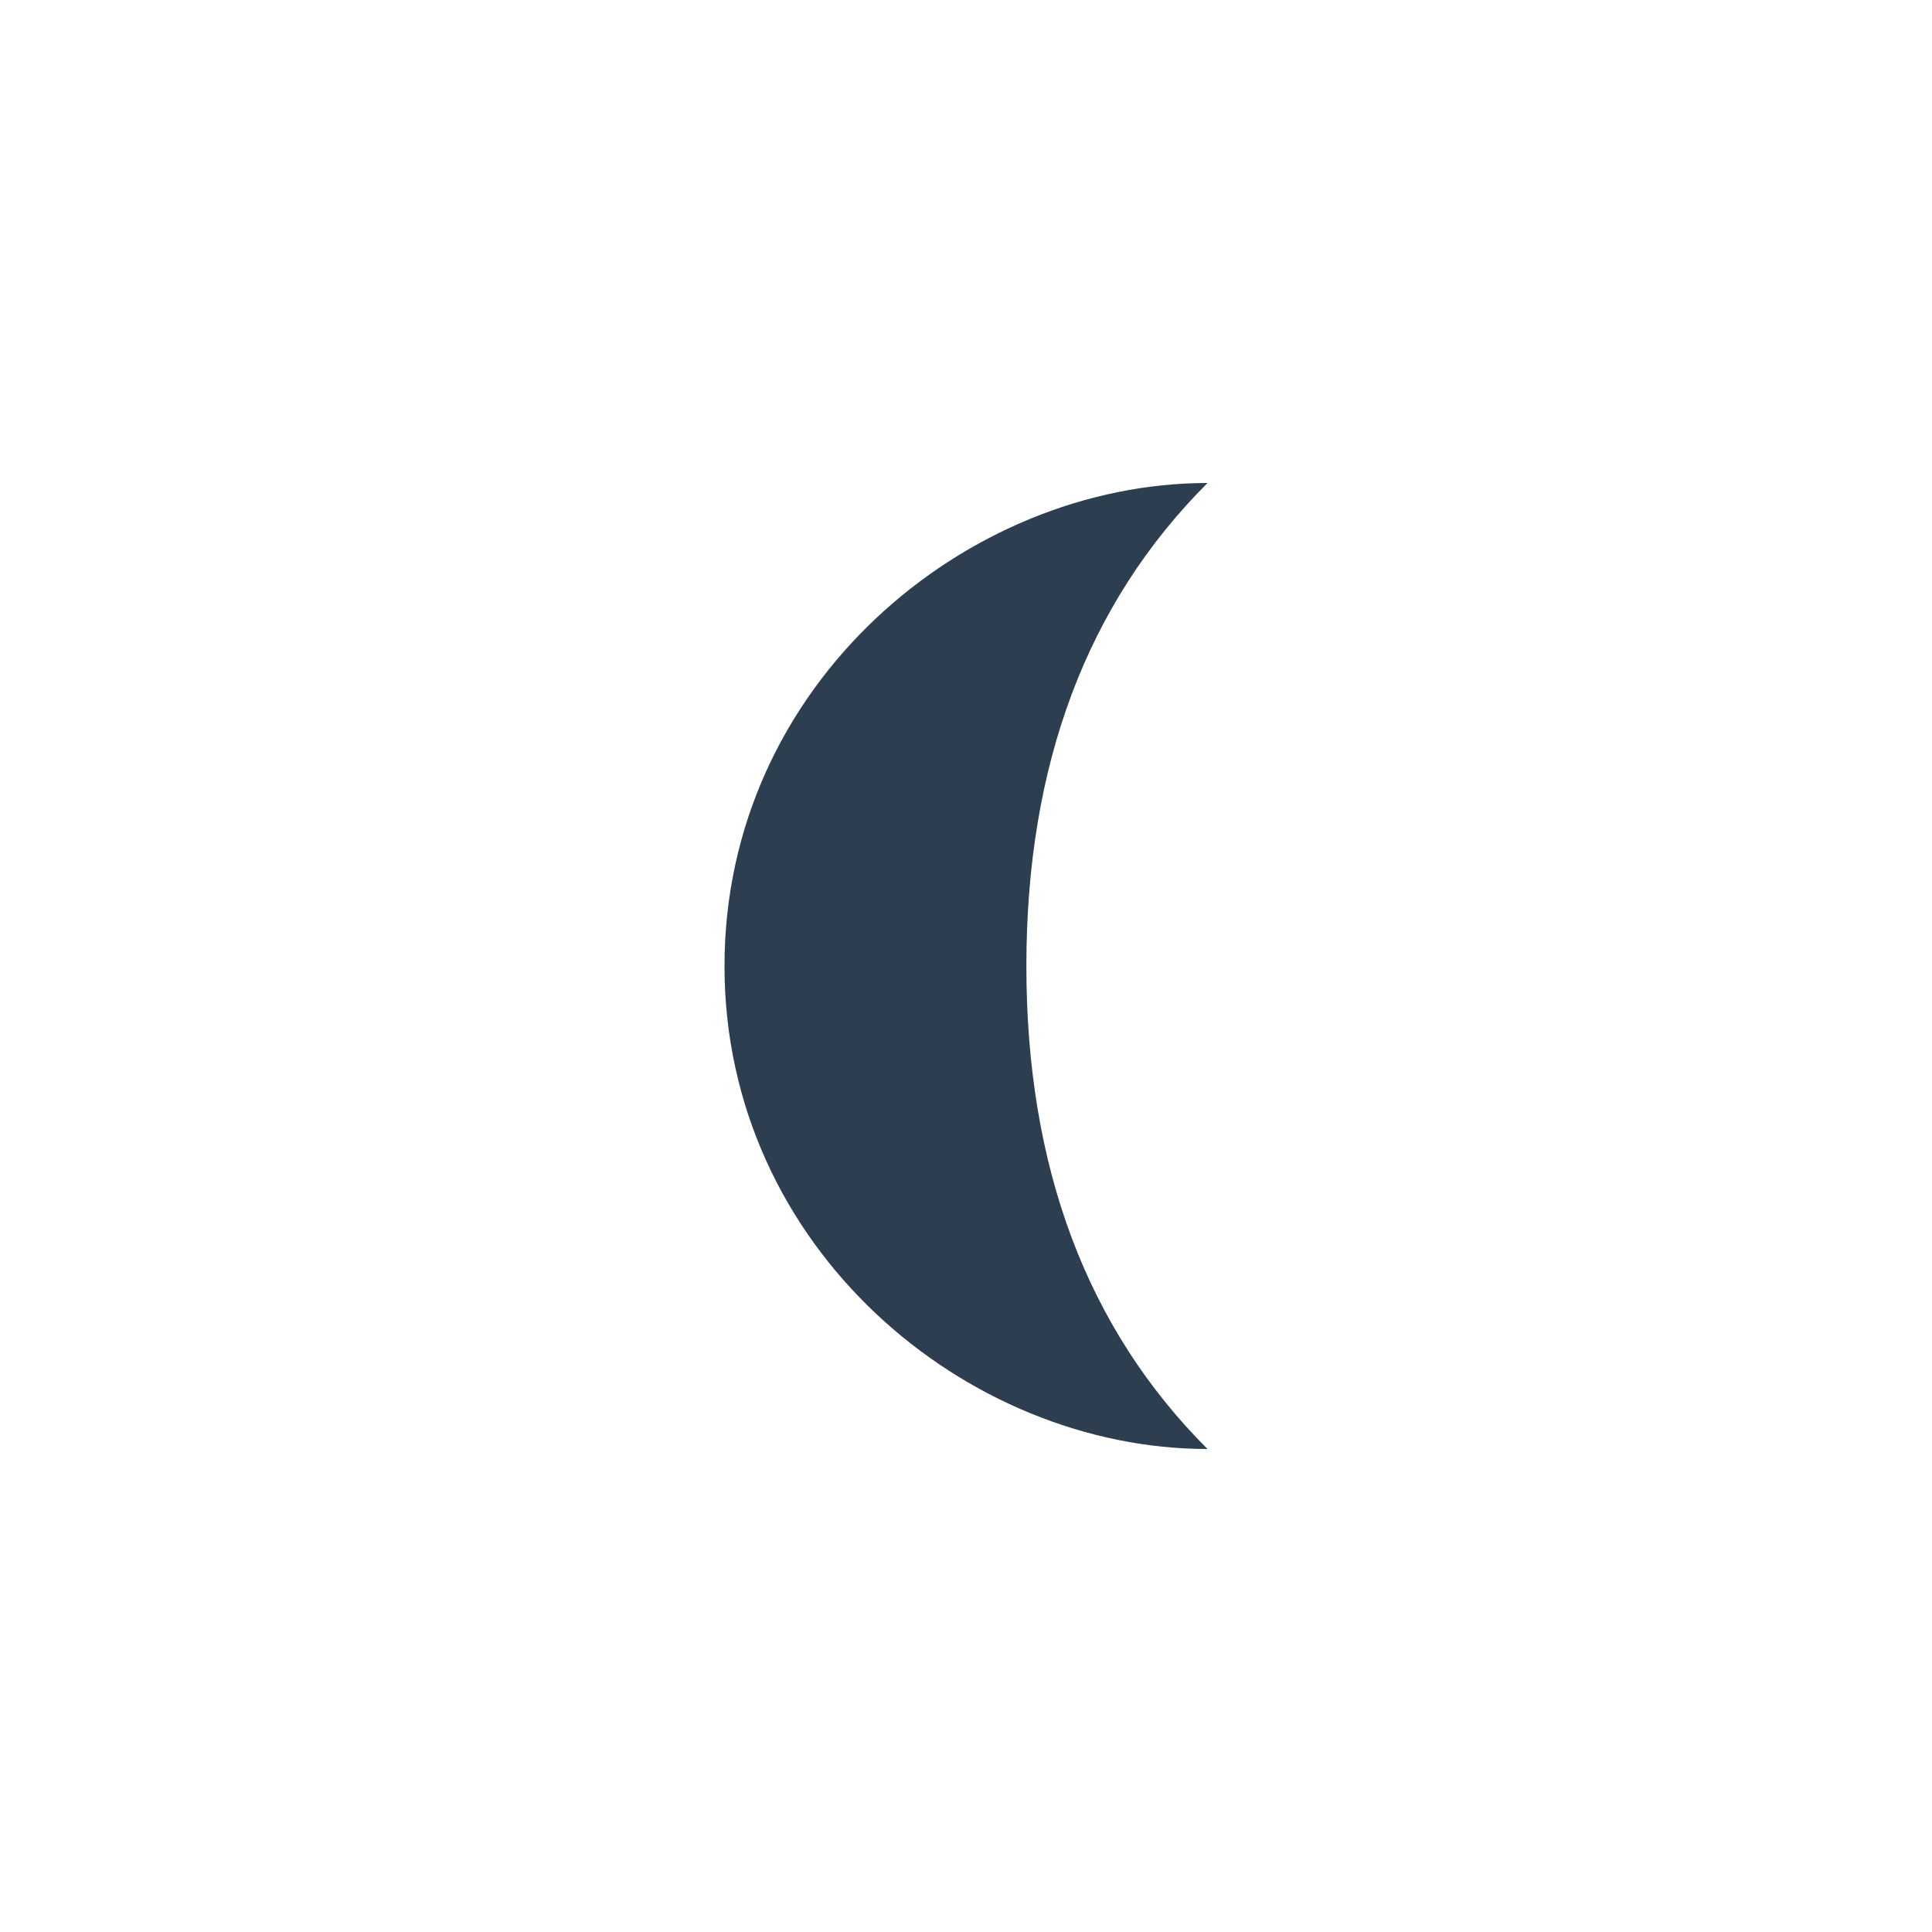
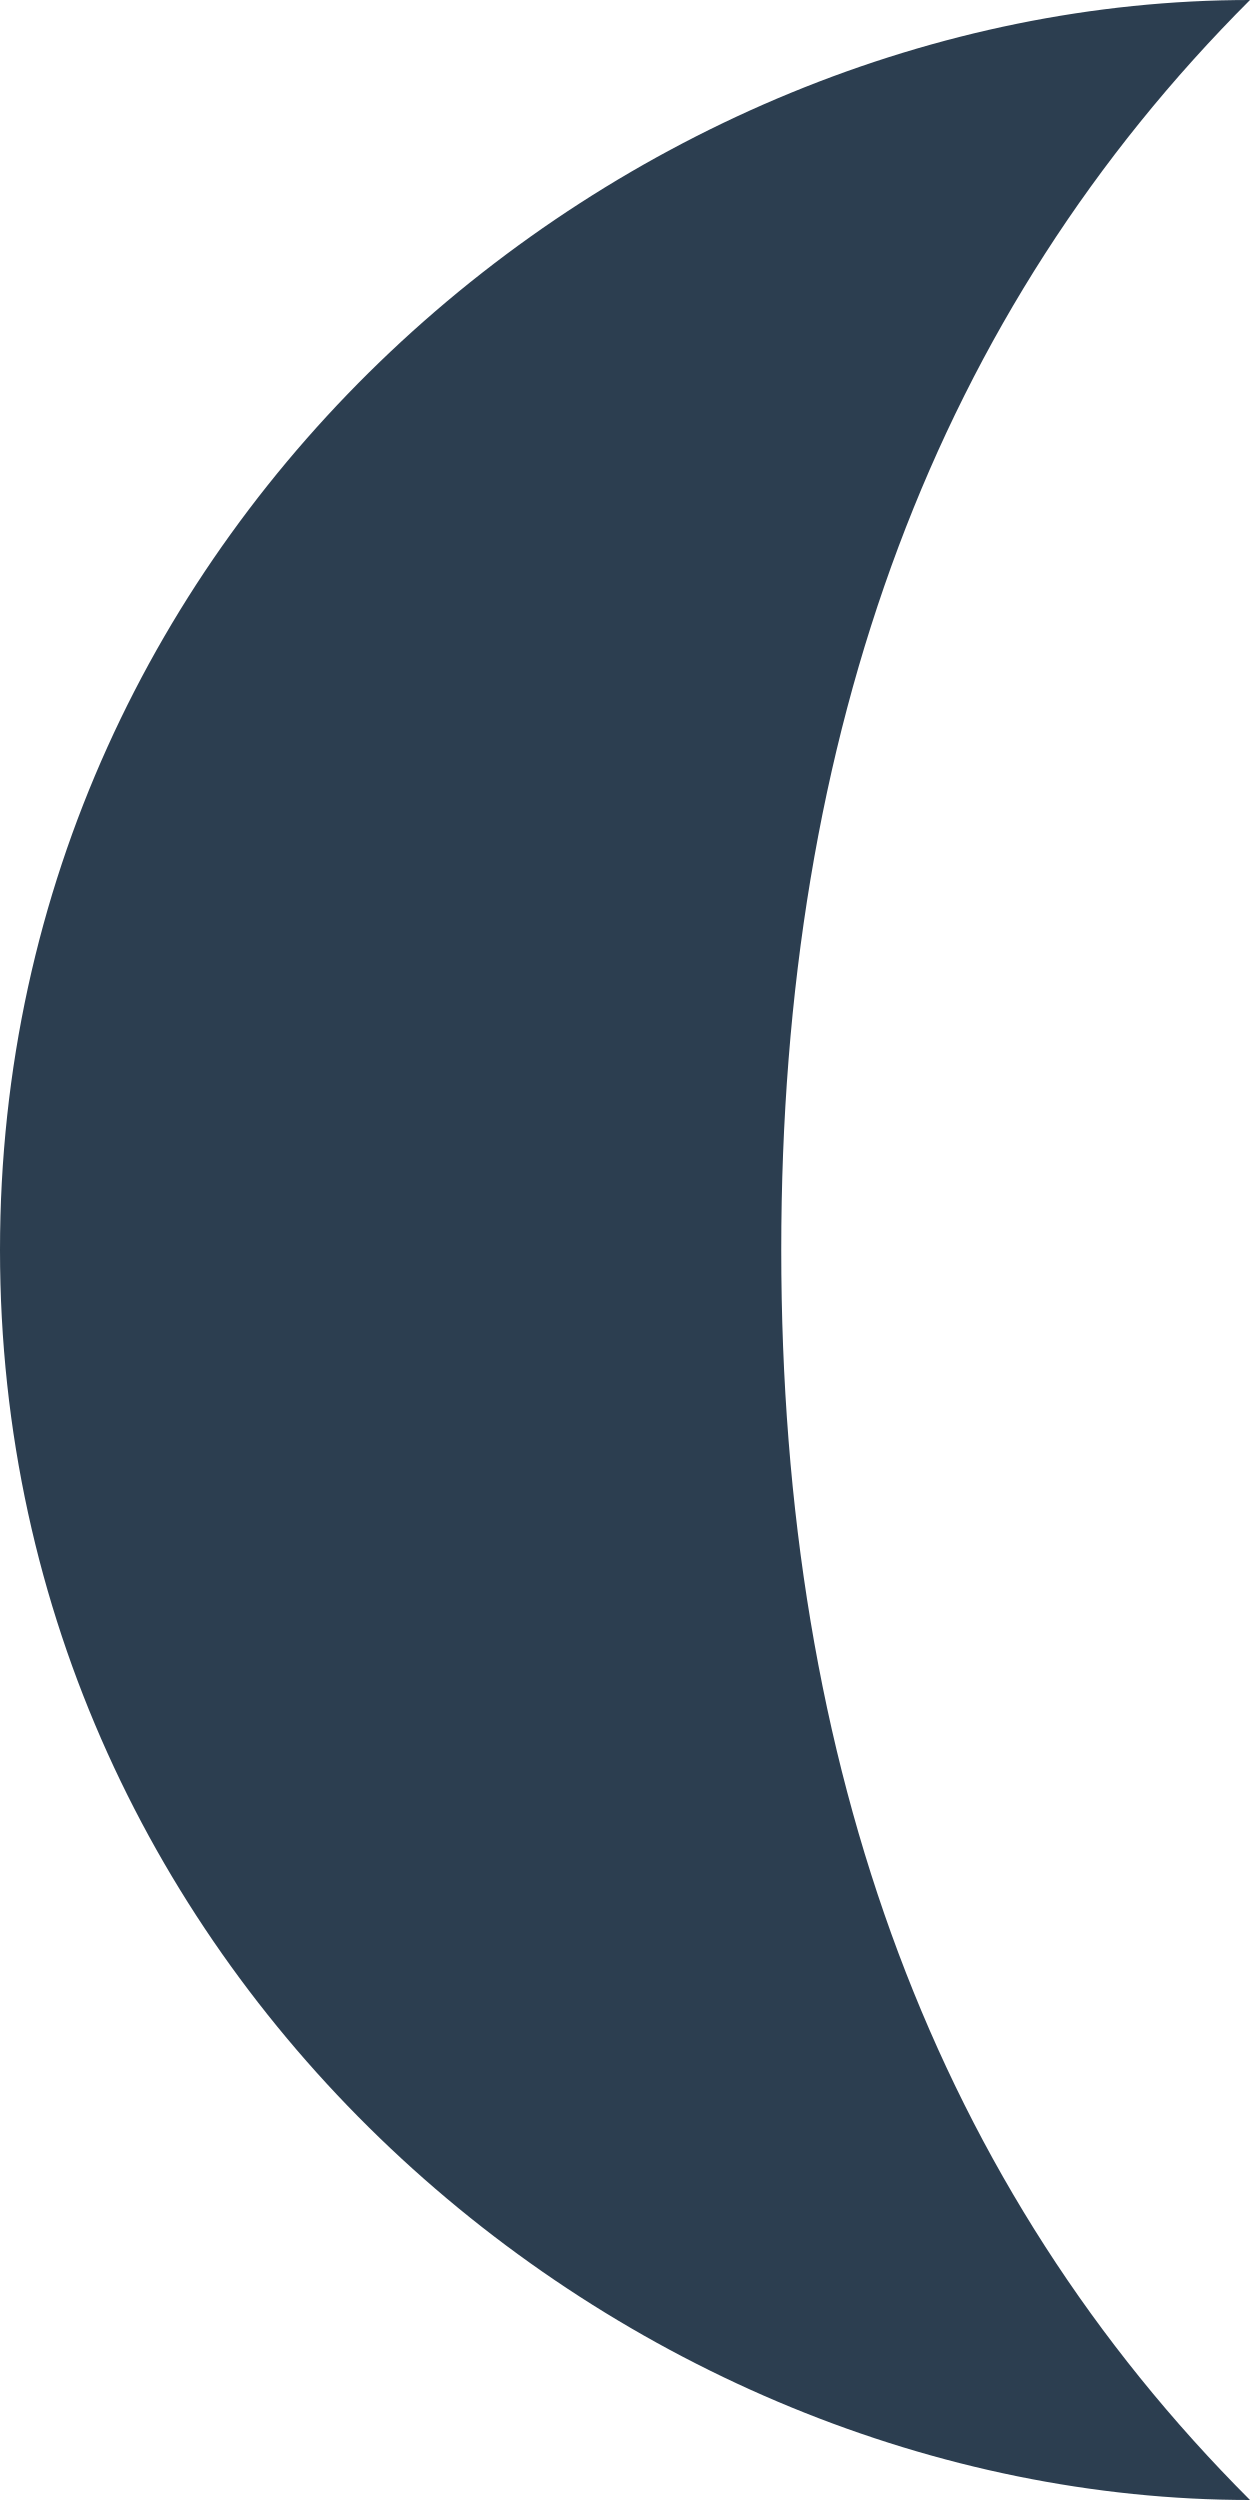
- <svg xmlns="http://www.w3.org/2000/svg" width="48" height="48" viewBox="0 0 48 48">
-   <path fill="#2C3E50" d="M18 24            C18 17 24 12 30 12            C27 15 25.5 19 25.5 24            C25.5 29 27 33 30 36            C24 36 18 31 18 24Z" />
+ <svg xmlns="http://www.w3.org/2000/svg" version="1.1" id="Layer_1" x="0px" y="0px" viewBox="0 0 12 24" style="enable-background:new 0 0 12 24;" xml:space="preserve">
+   <style type="text/css">
+ 	.st0{fill:#2C3E50;}
+ </style>
+   <path class="st0" d="M0,12C0,5,6,0,12,0C9,3,7.5,7,7.5,12S9,21,12,24C6,24,0,19,0,12z" />
</svg>
